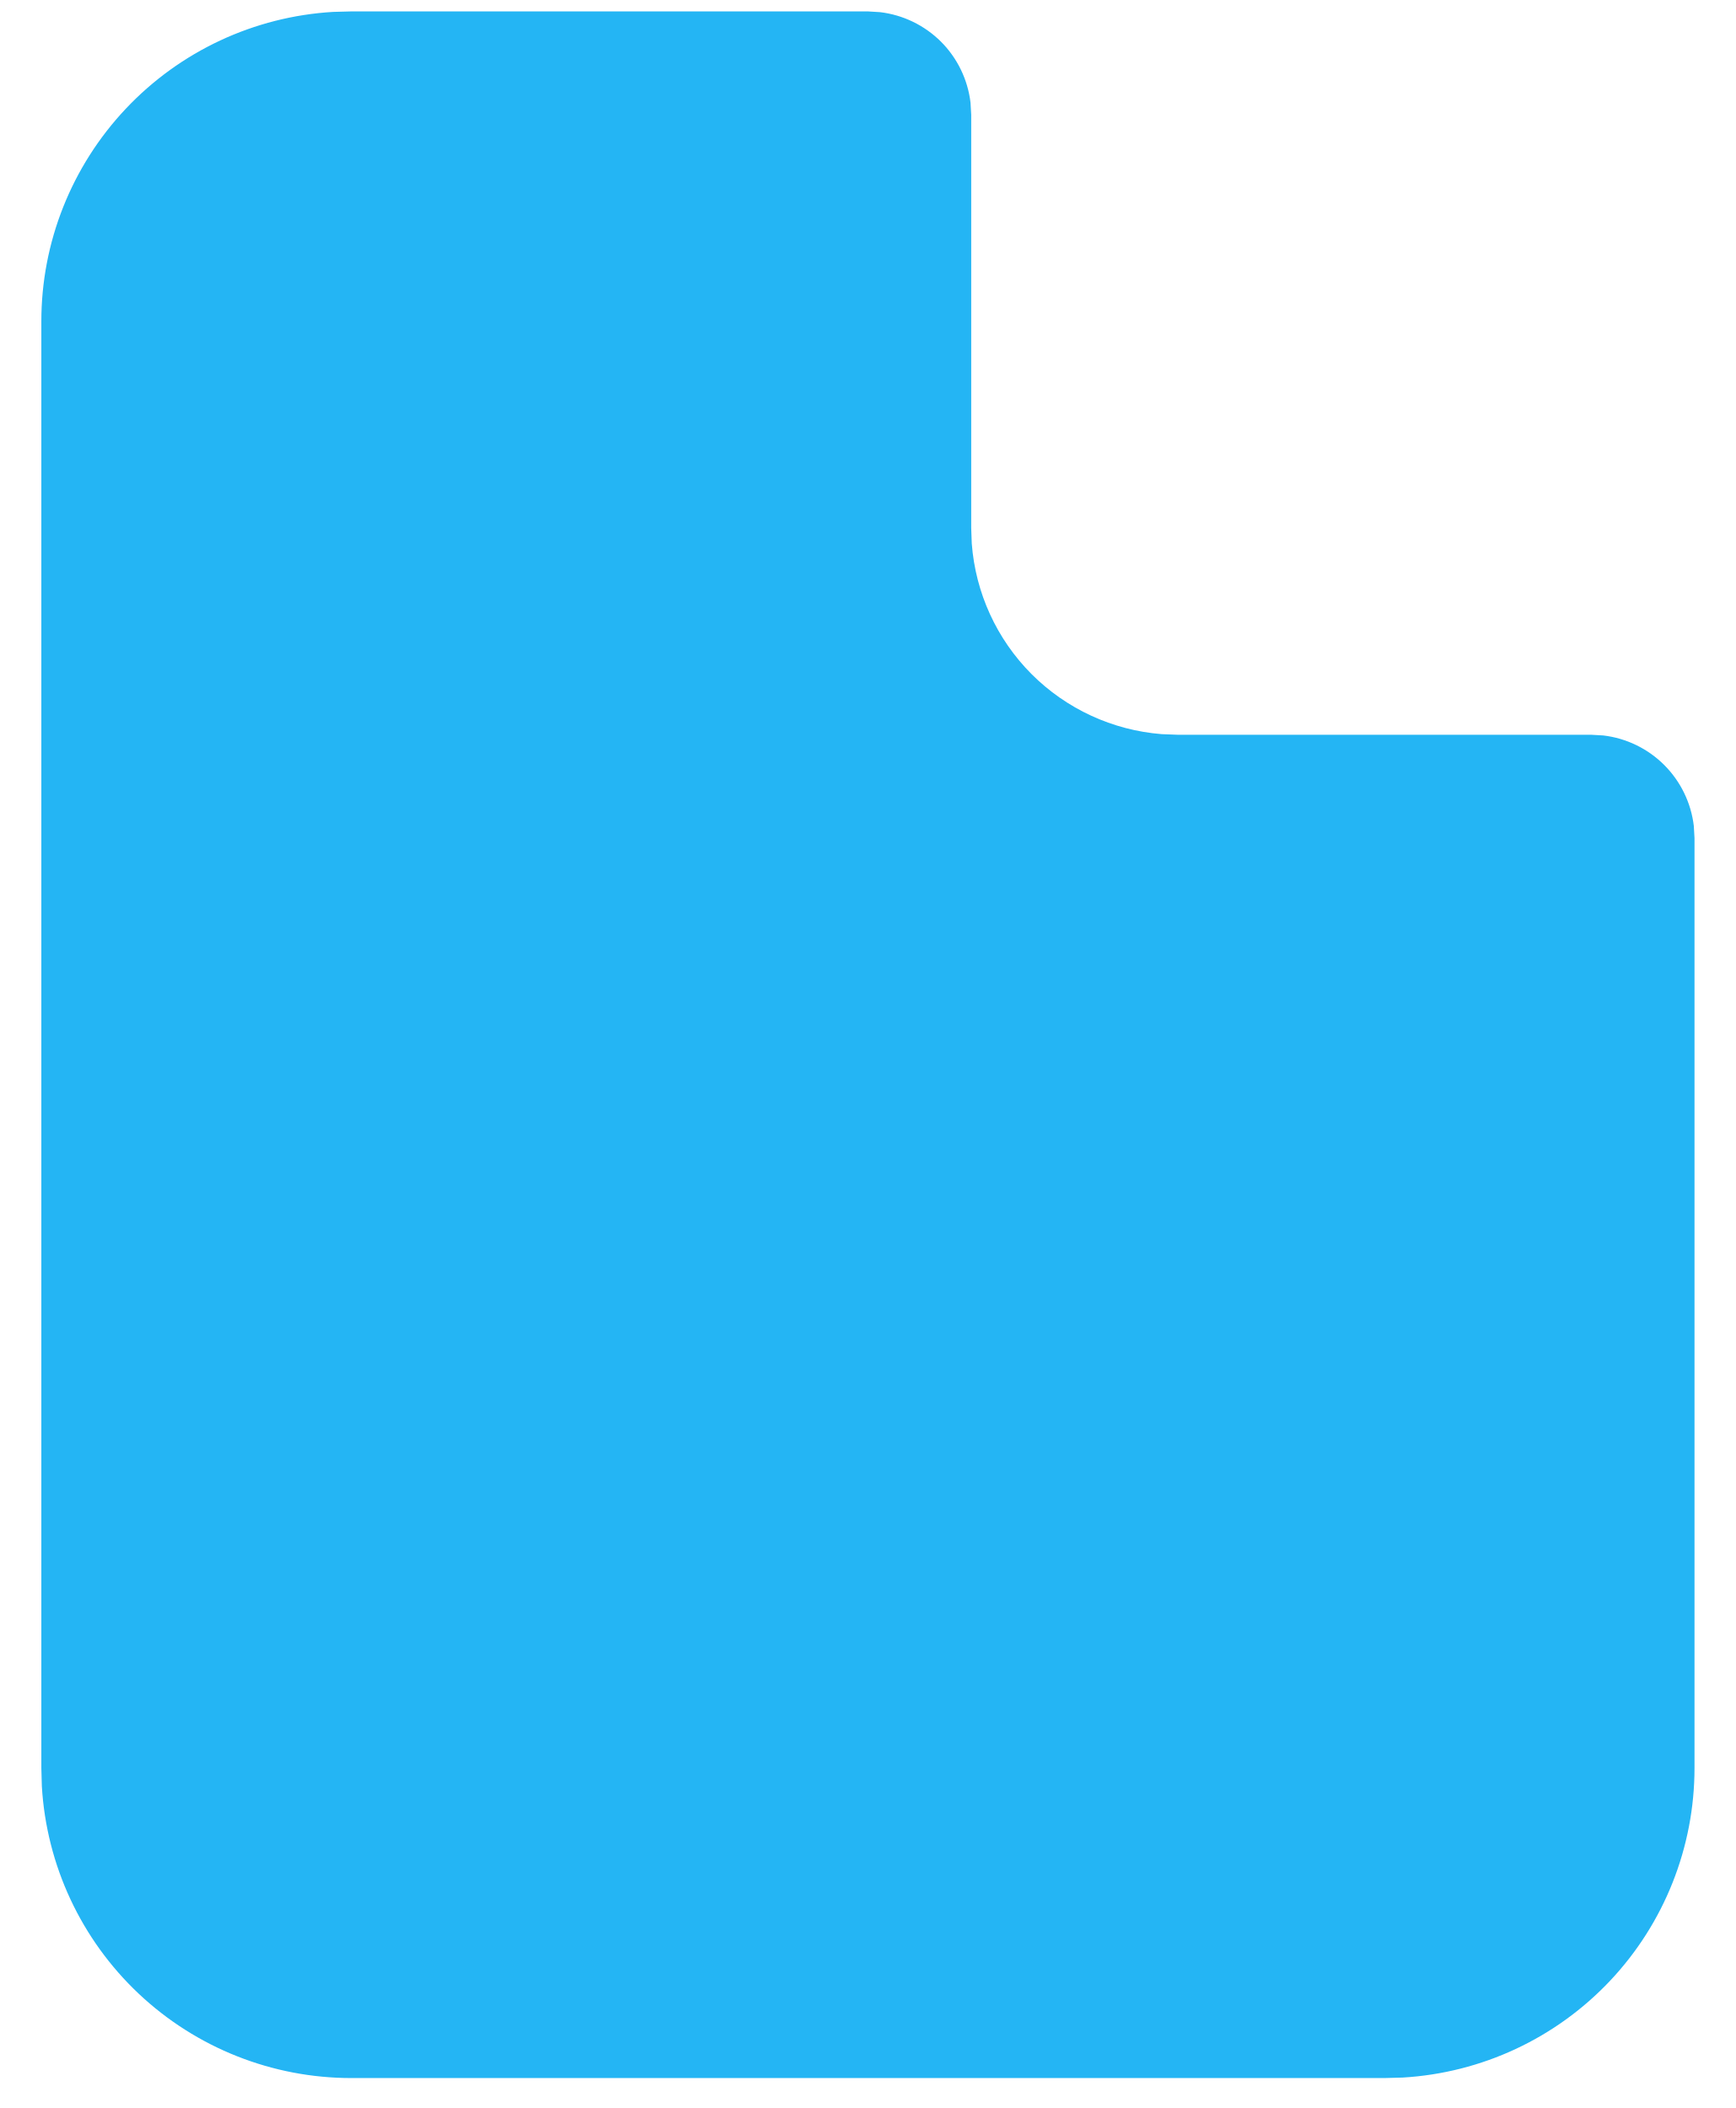
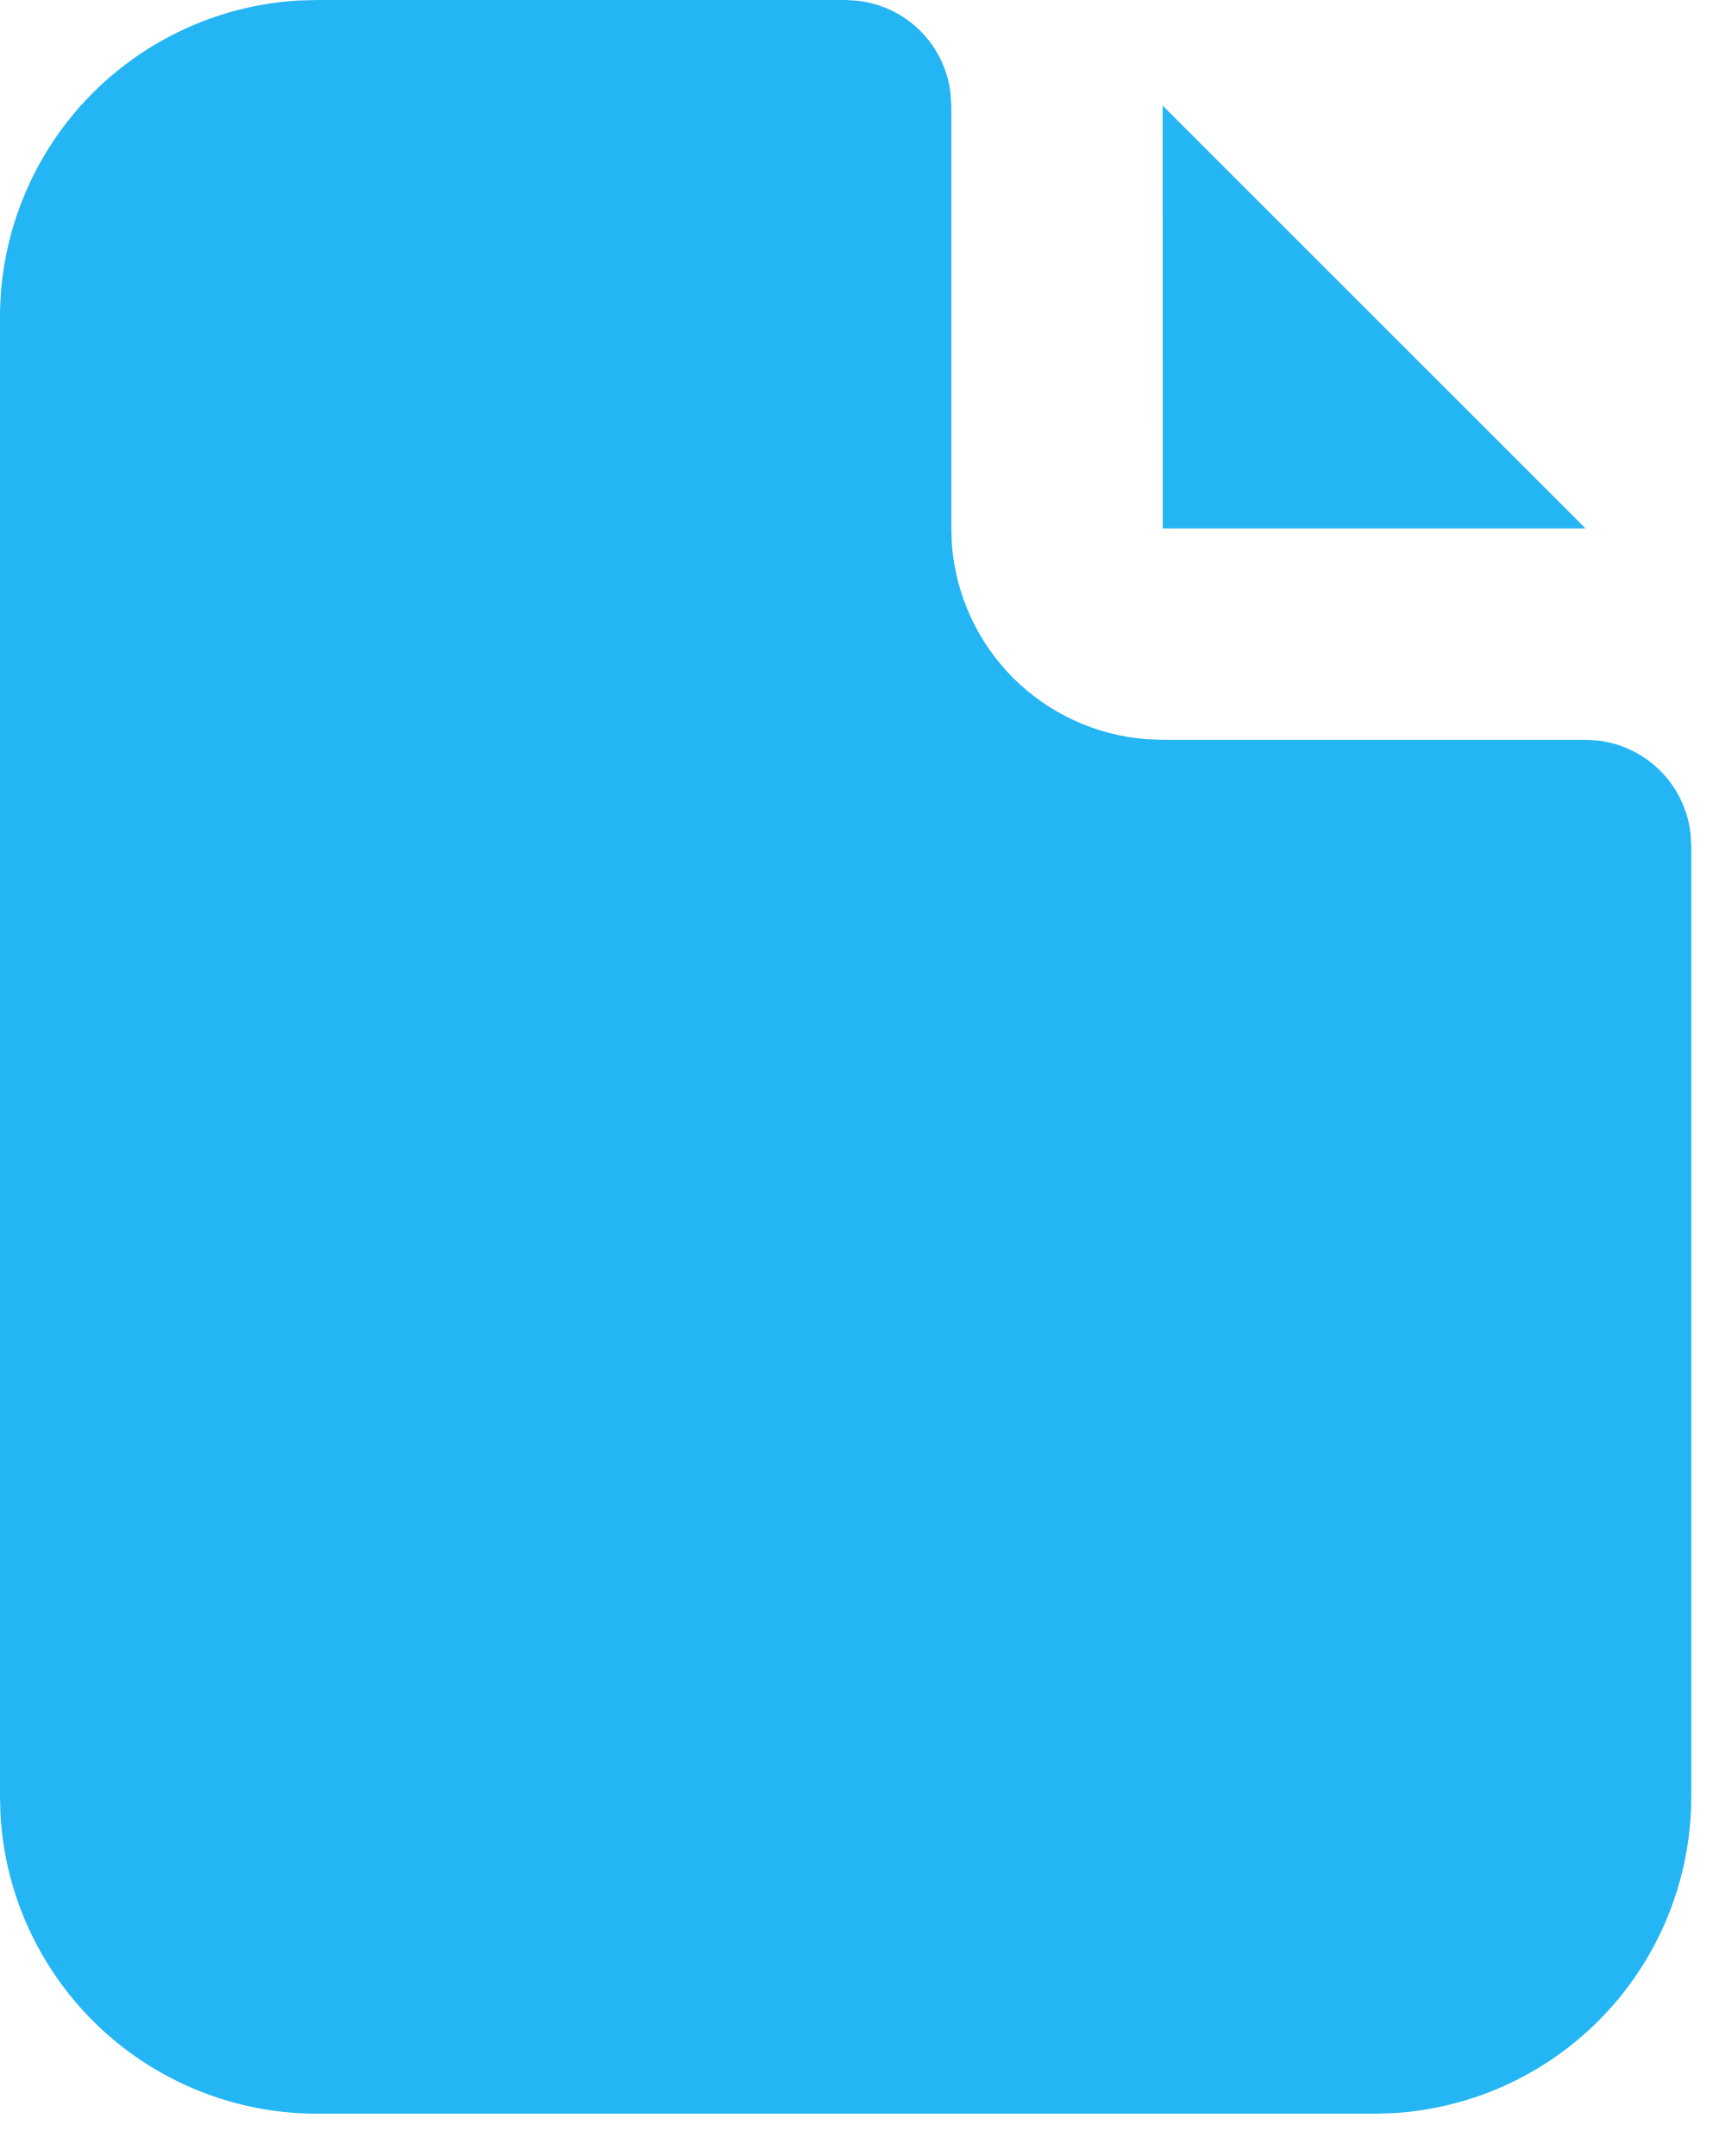
- <svg xmlns="http://www.w3.org/2000/svg" width="28" height="34" viewBox="0 0 28 34" fill="none">
-   <path d="M14 0.184L14.195 0.196C14.567 0.24 14.913 0.408 15.178 0.672C15.443 0.937 15.611 1.284 15.655 1.656L15.666 1.851V8.517L15.675 8.767C15.735 9.561 16.076 10.307 16.638 10.871C17.2 11.434 17.945 11.778 18.738 11.841L19 11.851H25.666L25.861 11.862C26.233 11.906 26.58 12.074 26.845 12.339C27.11 12.604 27.278 12.95 27.322 13.322L27.333 13.517V28.517C27.333 29.793 26.846 31.02 25.971 31.948C25.096 32.876 23.9 33.434 22.627 33.509L22.333 33.517H5.667C4.391 33.517 3.164 33.03 2.236 32.155C1.308 31.28 0.75 30.084 0.675 28.811L0.667 28.517V5.184C0.666 3.909 1.154 2.682 2.029 1.754C2.904 0.826 4.1 0.267 5.373 0.192L5.667 0.184H14Z" fill="#24B5F4" />
+ <svg xmlns="http://www.w3.org/2000/svg" width="27" height="34" viewBox="0 0 27 34" fill="none">
+   <path d="M13.333 0L13.528 0.012C13.9 0.056 14.247 0.223 14.512 0.488C14.777 0.753 14.944 1.1 14.988 1.472L15 1.667V8.333L15.008 8.583C15.068 9.377 15.41 10.123 15.971 10.687C16.533 11.25 17.278 11.594 18.072 11.657L18.333 11.667H25L25.195 11.678C25.567 11.722 25.913 11.89 26.178 12.155C26.443 12.42 26.611 12.766 26.655 13.138L26.667 13.333V28.333C26.667 29.609 26.18 30.836 25.305 31.764C24.43 32.692 23.233 33.25 21.96 33.325L21.667 33.333H5C3.725 33.333 2.497 32.846 1.57 31.971C0.642 31.096 0.083 29.9 0.008 28.627L7.76741e-09 28.333V5C-7.10362e-05 3.725 0.487 2.497 1.362 1.57C2.237 0.642 3.434 0.083 4.707 0.008L5 0H13.333Z" fill="#24B5F4" />
+   <path d="M25 8.333H18.334L18.332 1.665L25 8.333Z" fill="#24B5F4" />
</svg>
